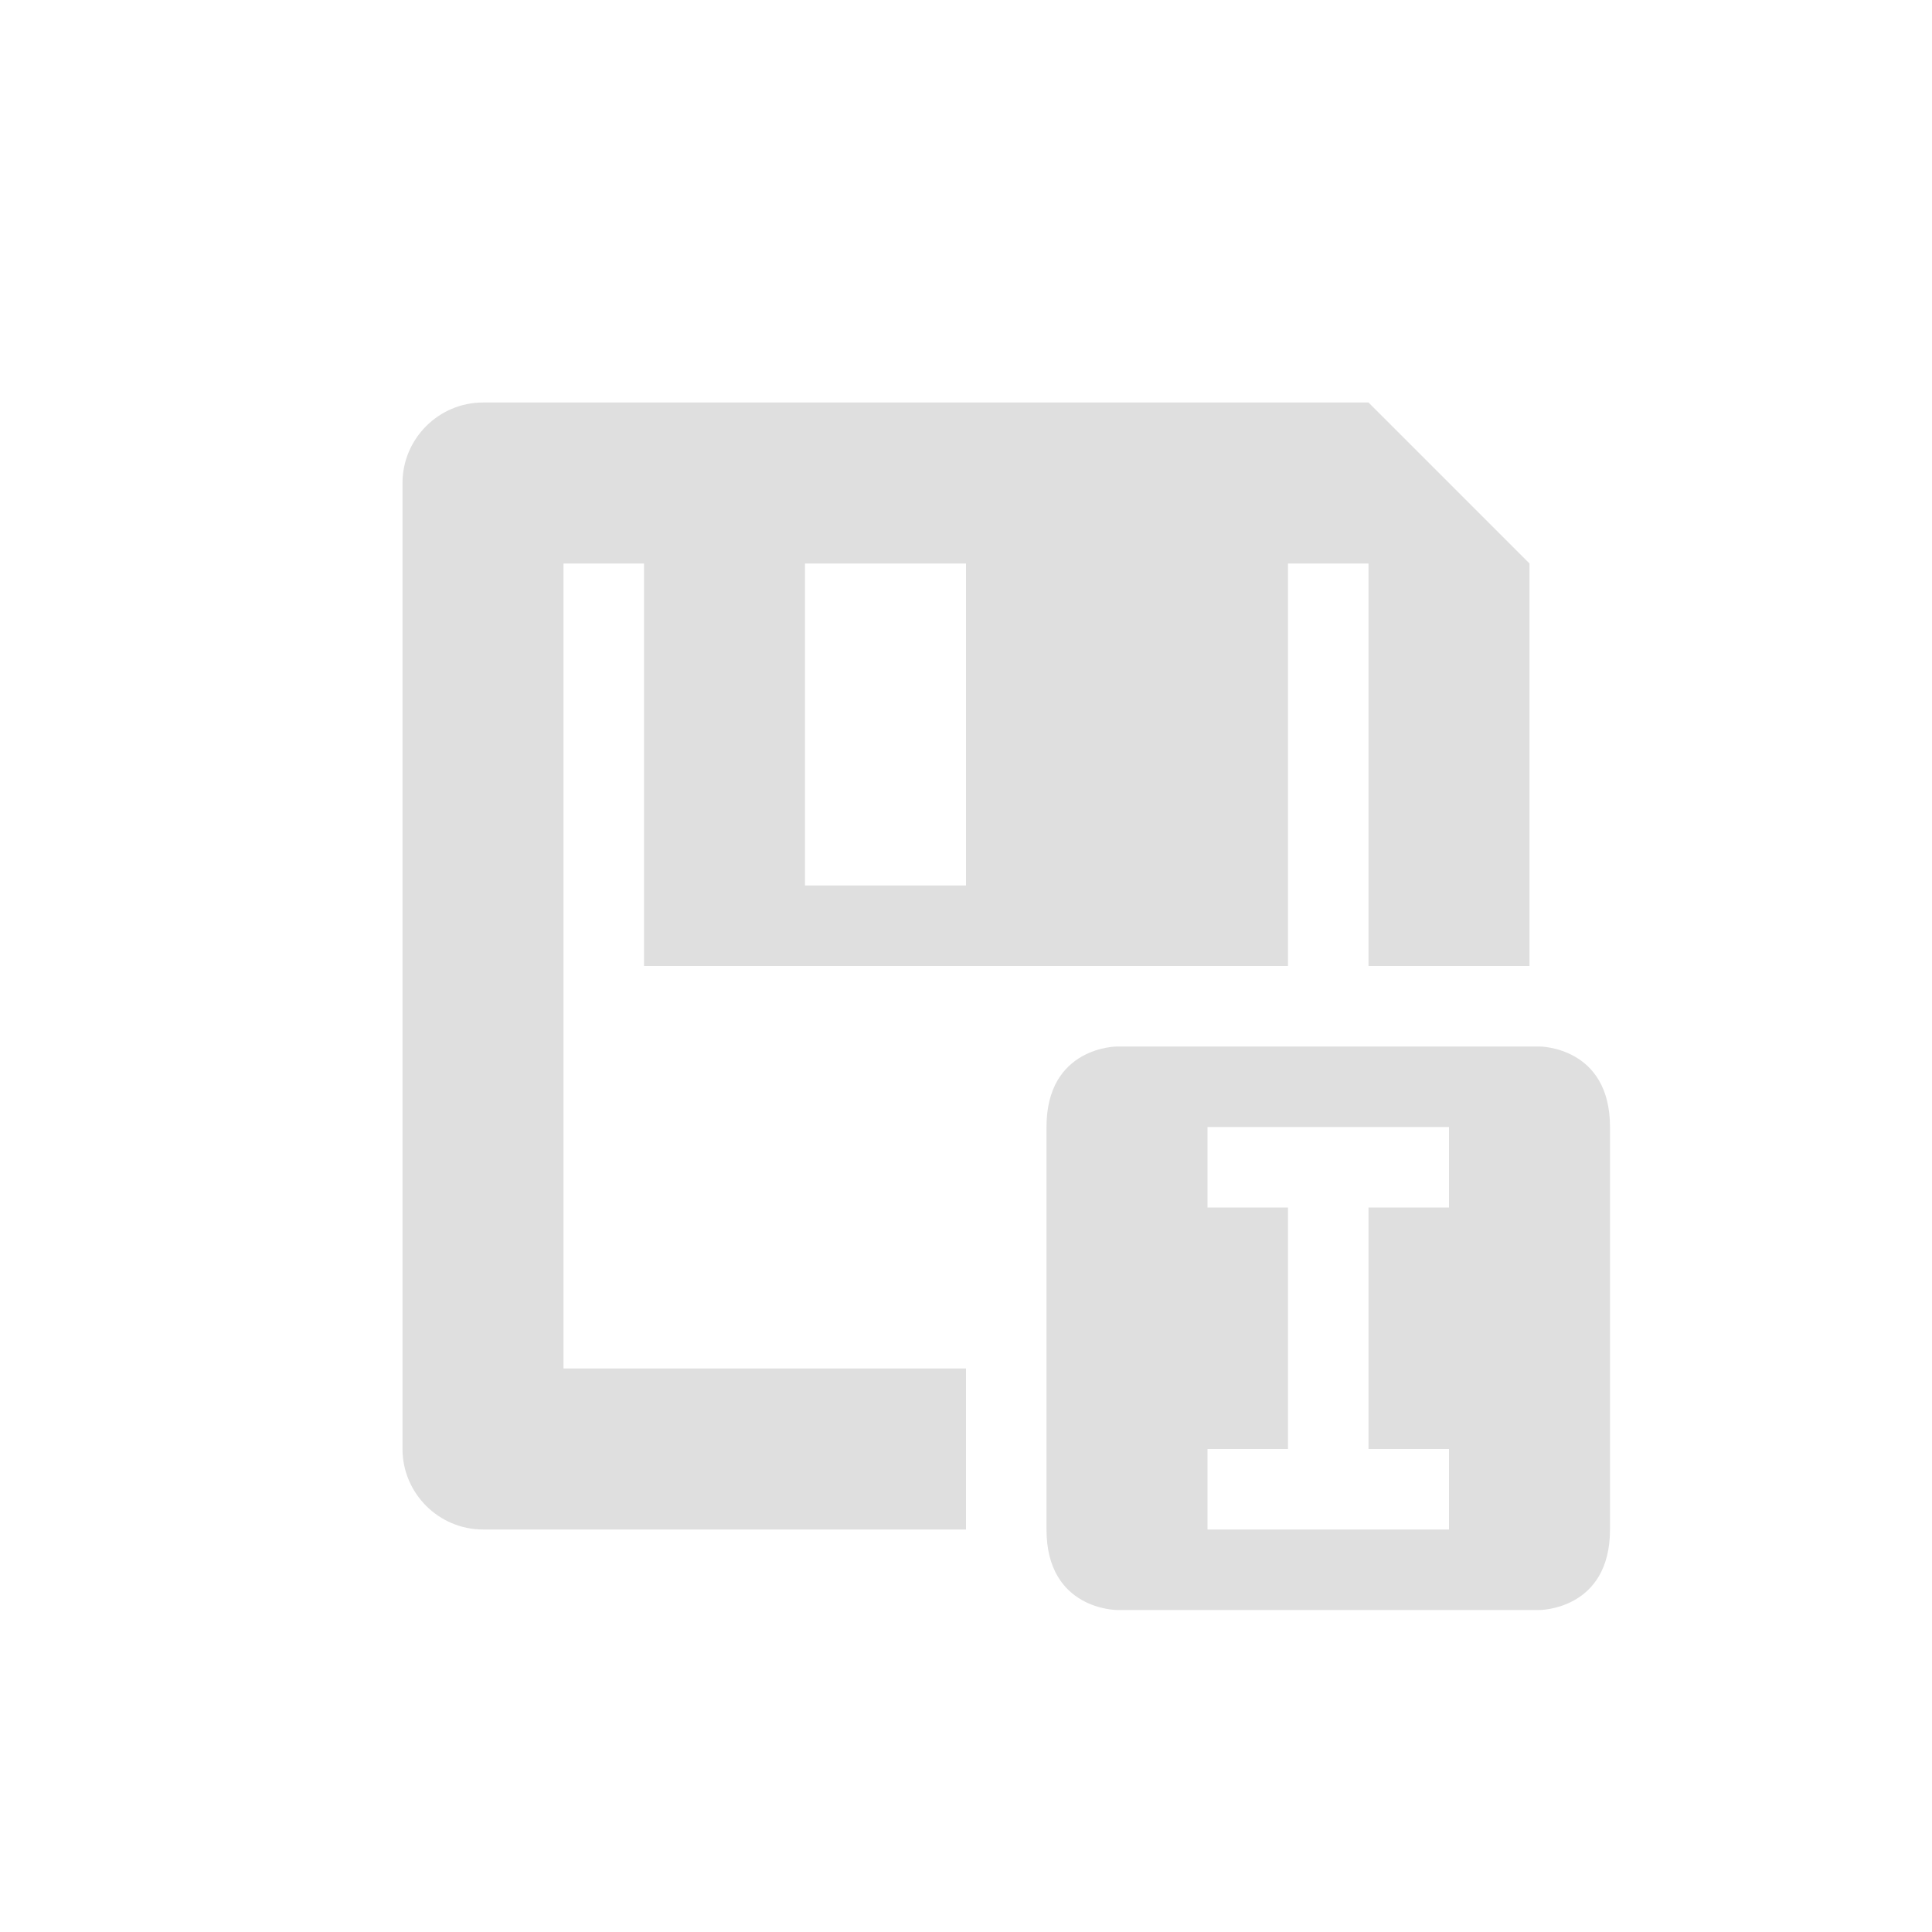
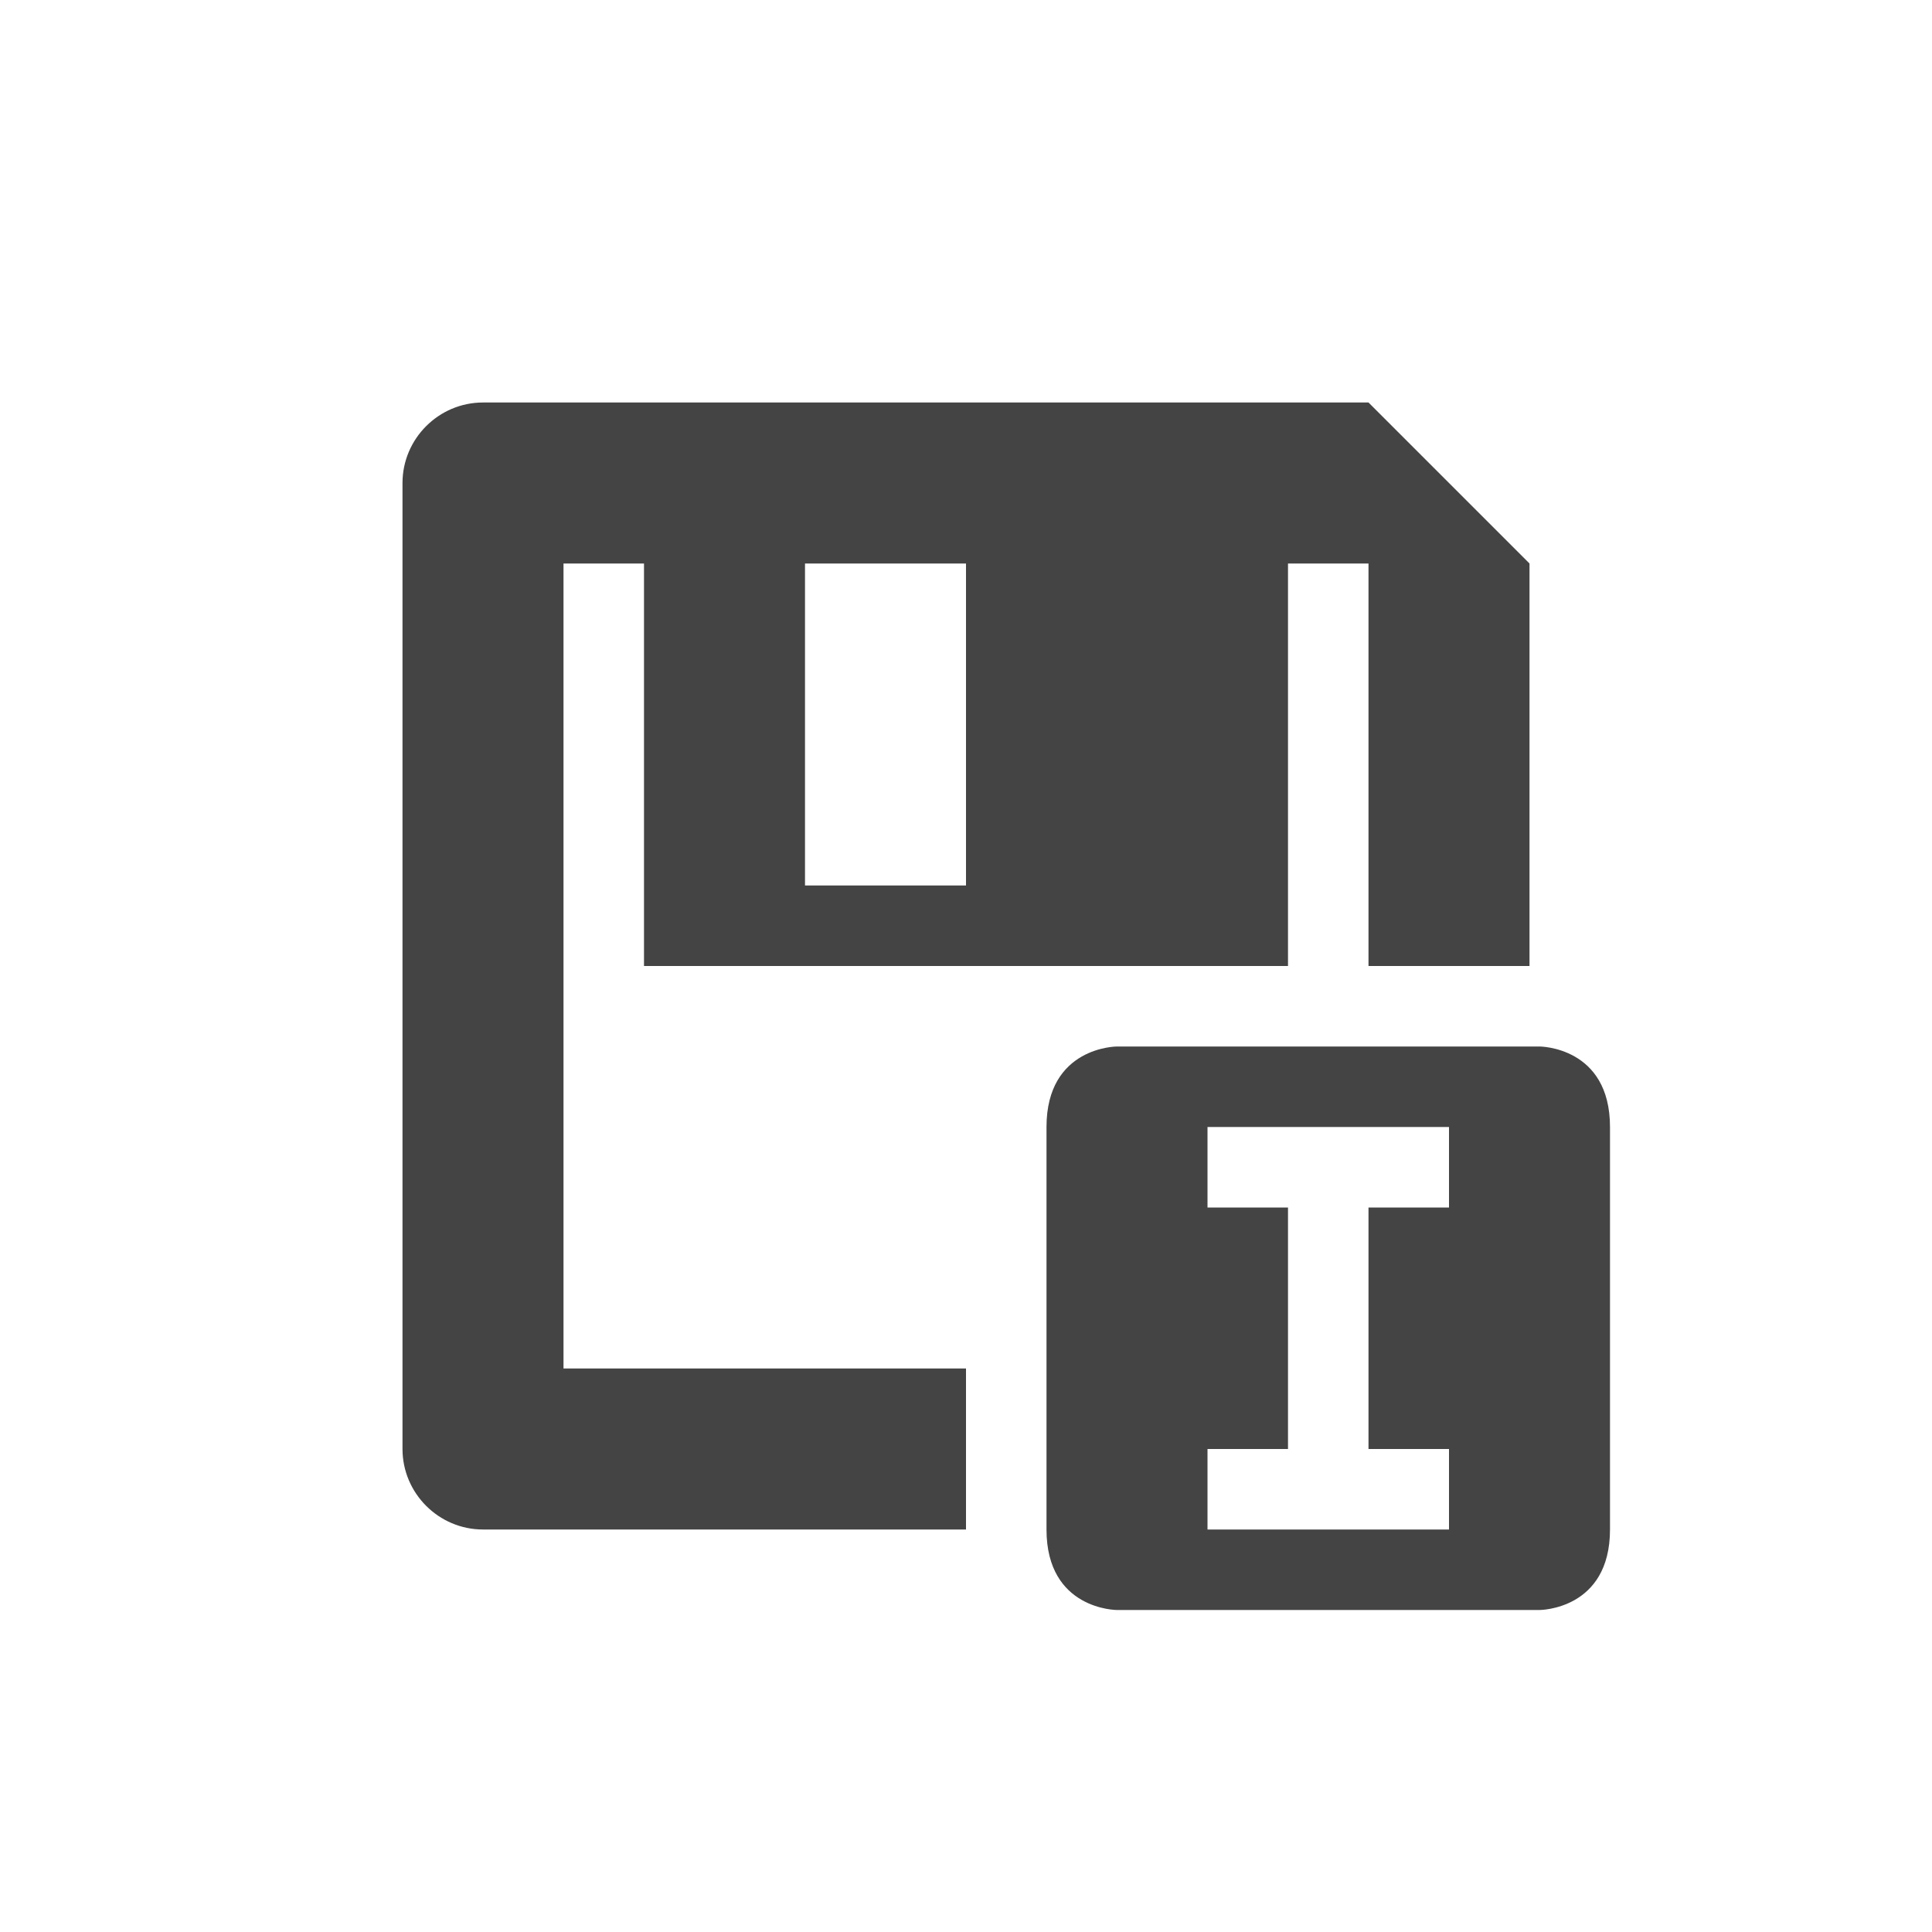
- <svg xmlns="http://www.w3.org/2000/svg" width="24" height="24" version="1.1">
-   <defs>
+ <svg xmlns="http://www.w3.org/2000/svg" width="24" height="24" version="1.1" id="svg1">
+   <defs id="defs1">
    <style id="current-color-scheme" type="text/css">
   .ColorScheme-Text { color:#dfdfdf; } .ColorScheme-Highlight { color:#4285f4; } .ColorScheme-NeutralText { color:#ff9800; } .ColorScheme-PositiveText { color:#4caf50; } .ColorScheme-NegativeText { color:#f44336; }
  </style>
  </defs>
-   <path style="fill:currentColor" class="ColorScheme-Text" d="M 6,5 C 5.45,5 5,5.45 5,6 v 12 c 0,0.55 0.45,1 1,1 h 6 V 17 H 7 V 7 h 1 v 5 h 4 4 V 7 h 1 v 5 h 2 V 7 L 17,5 Z m 4,2 h 2 v 4 h -2 z m 3.875,6 c 0,0 -0.875,0 -0.875,1 v 5 c 0,1 0.875,1 0.875,1 h 5.25 c 0,0 0.875,0 0.875,-1 v -5 c 0,-1 -0.875,-1 -0.875,-1 z M 15,14 h 3 v 1 h -1 v 3 h 1 v 1 h -3 v -1 h 1 v -3 h -1 z" />
+   <path style="fill:#444444;fill-opacity:1" class="ColorScheme-Text" d="M 6,5 C 5.45,5 5,5.45 5,6 v 12 c 0,0.55 0.45,1 1,1 h 6 V 17 H 7 V 7 h 1 v 5 h 4 4 V 7 h 1 v 5 h 2 V 7 L 17,5 Z m 4,2 h 2 v 4 h -2 z m 3.875,6 c 0,0 -0.875,0 -0.875,1 v 5 c 0,1 0.875,1 0.875,1 h 5.25 c 0,0 0.875,0 0.875,-1 v -5 c 0,-1 -0.875,-1 -0.875,-1 z M 15,14 h 3 v 1 h -1 v 3 h 1 v 1 h -3 v -1 h 1 v -3 h -1 z" id="path1" />
</svg>
